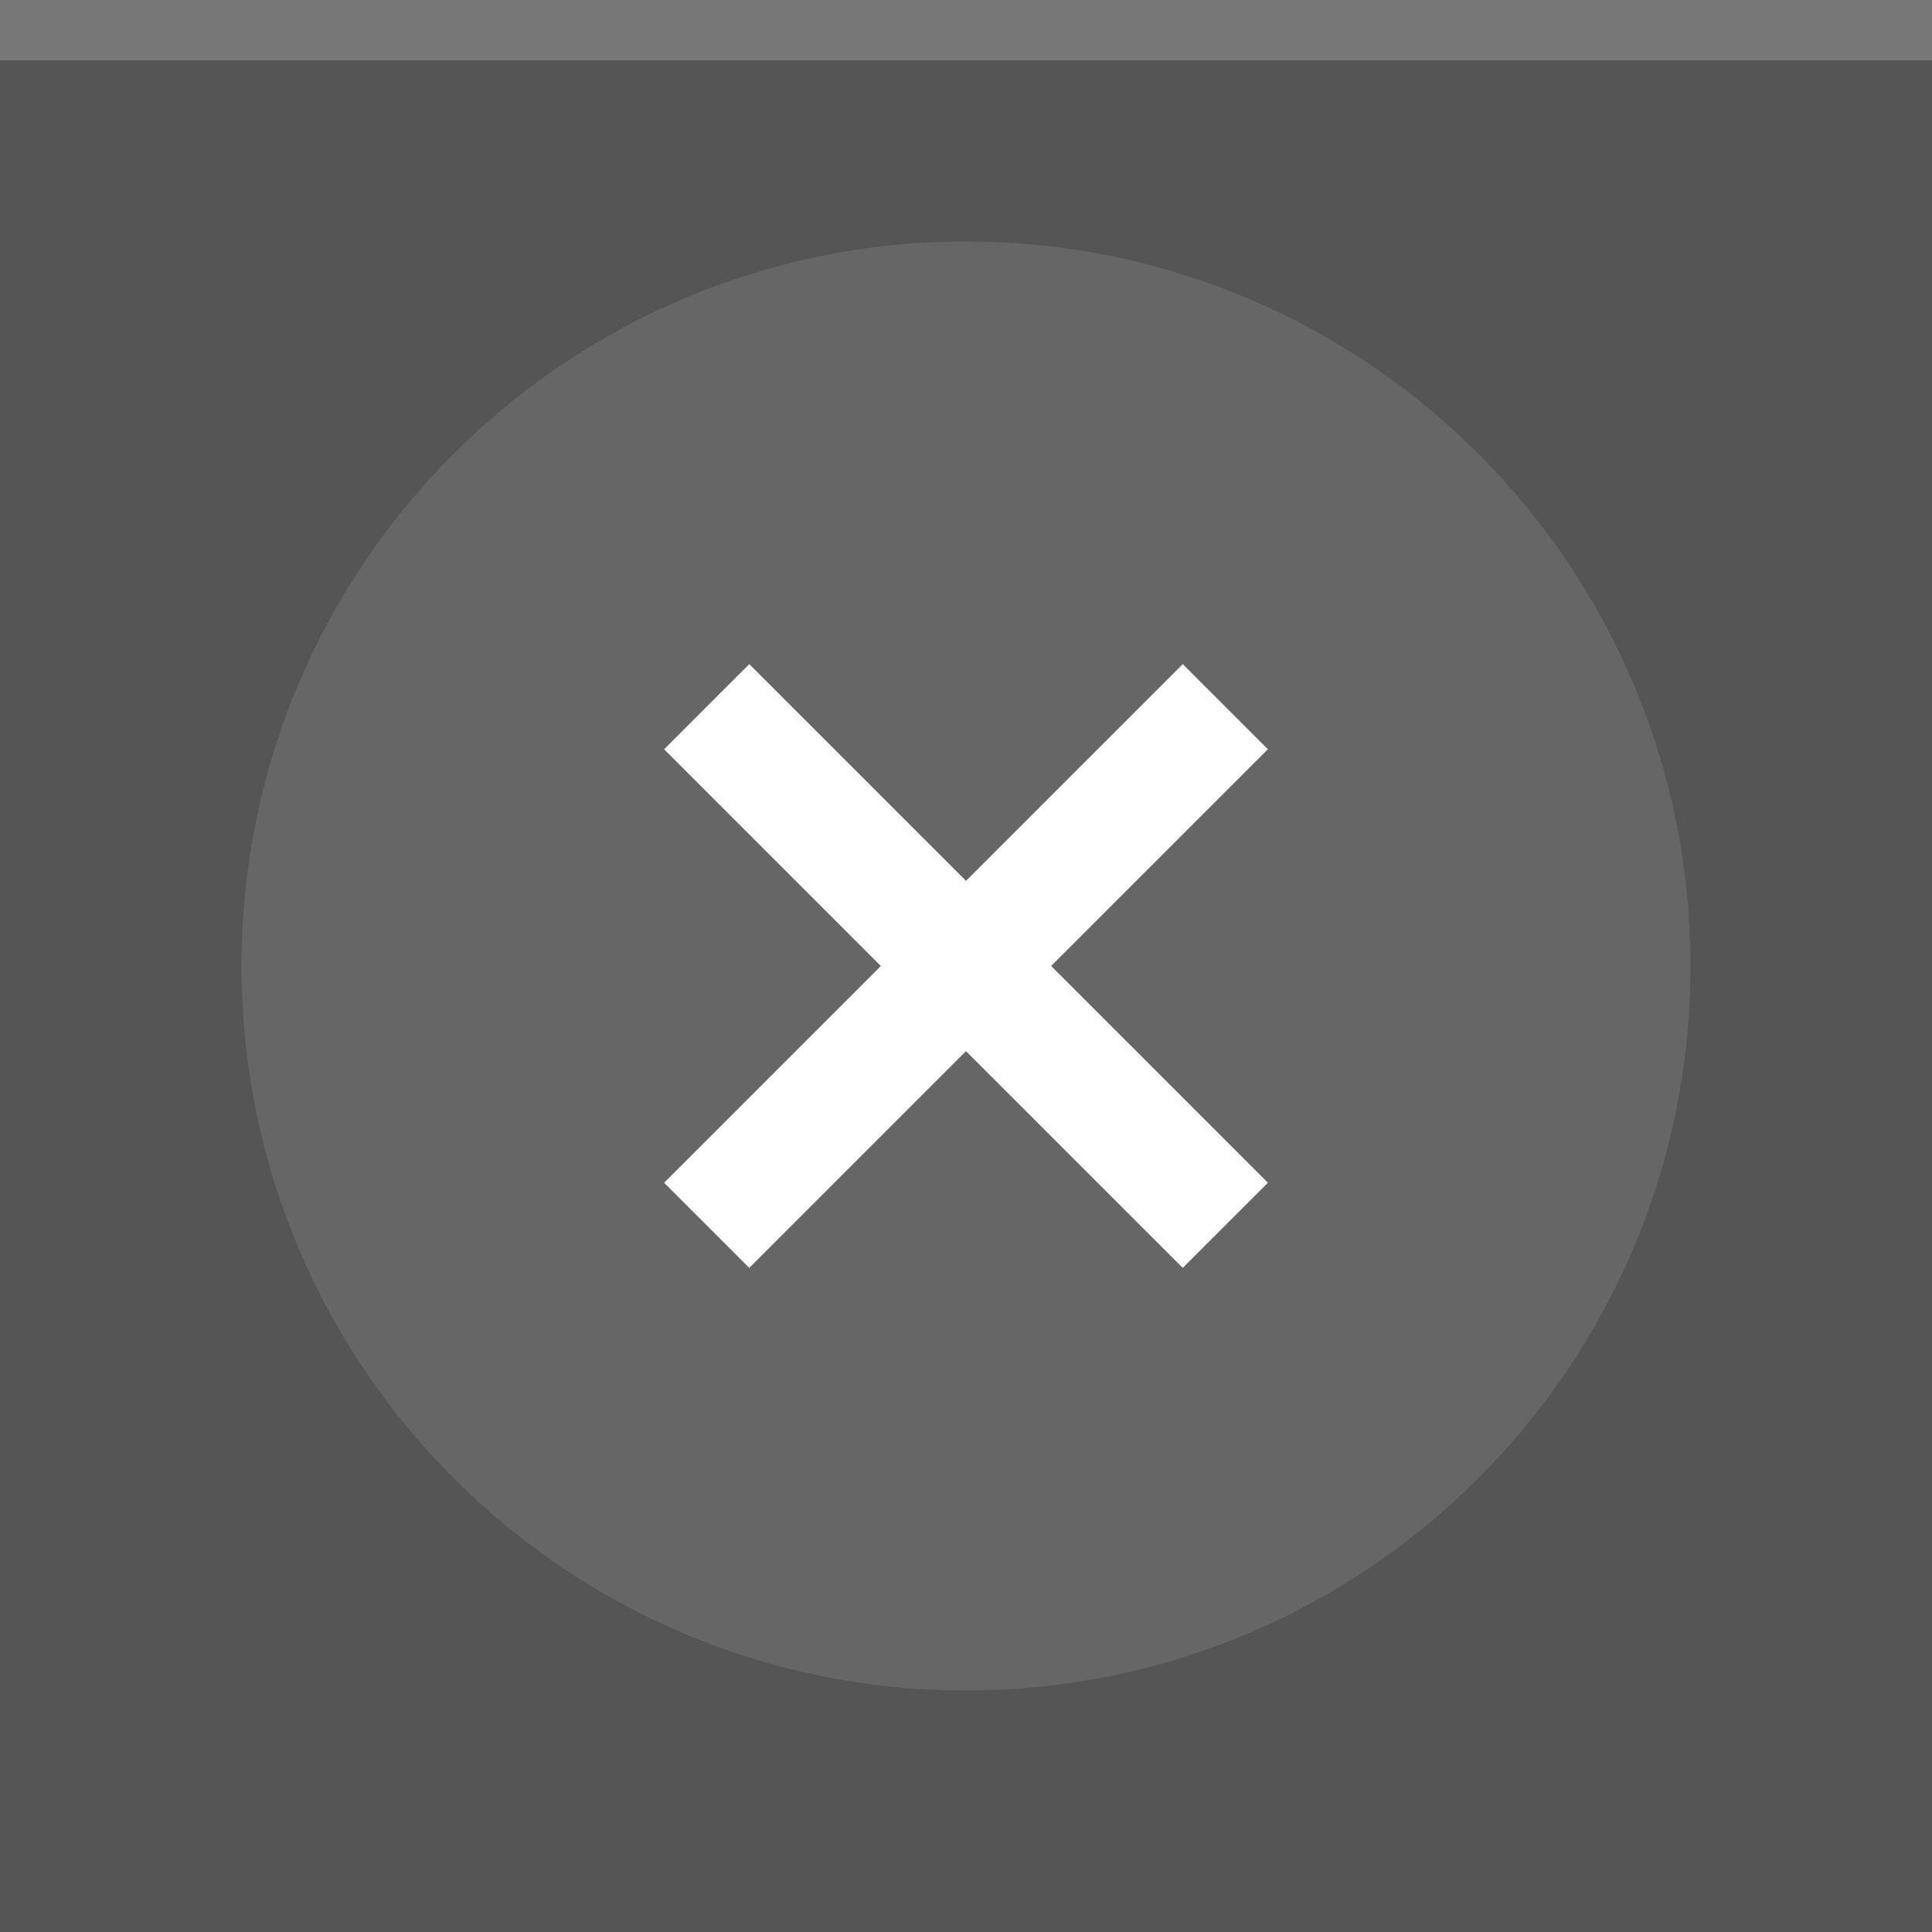
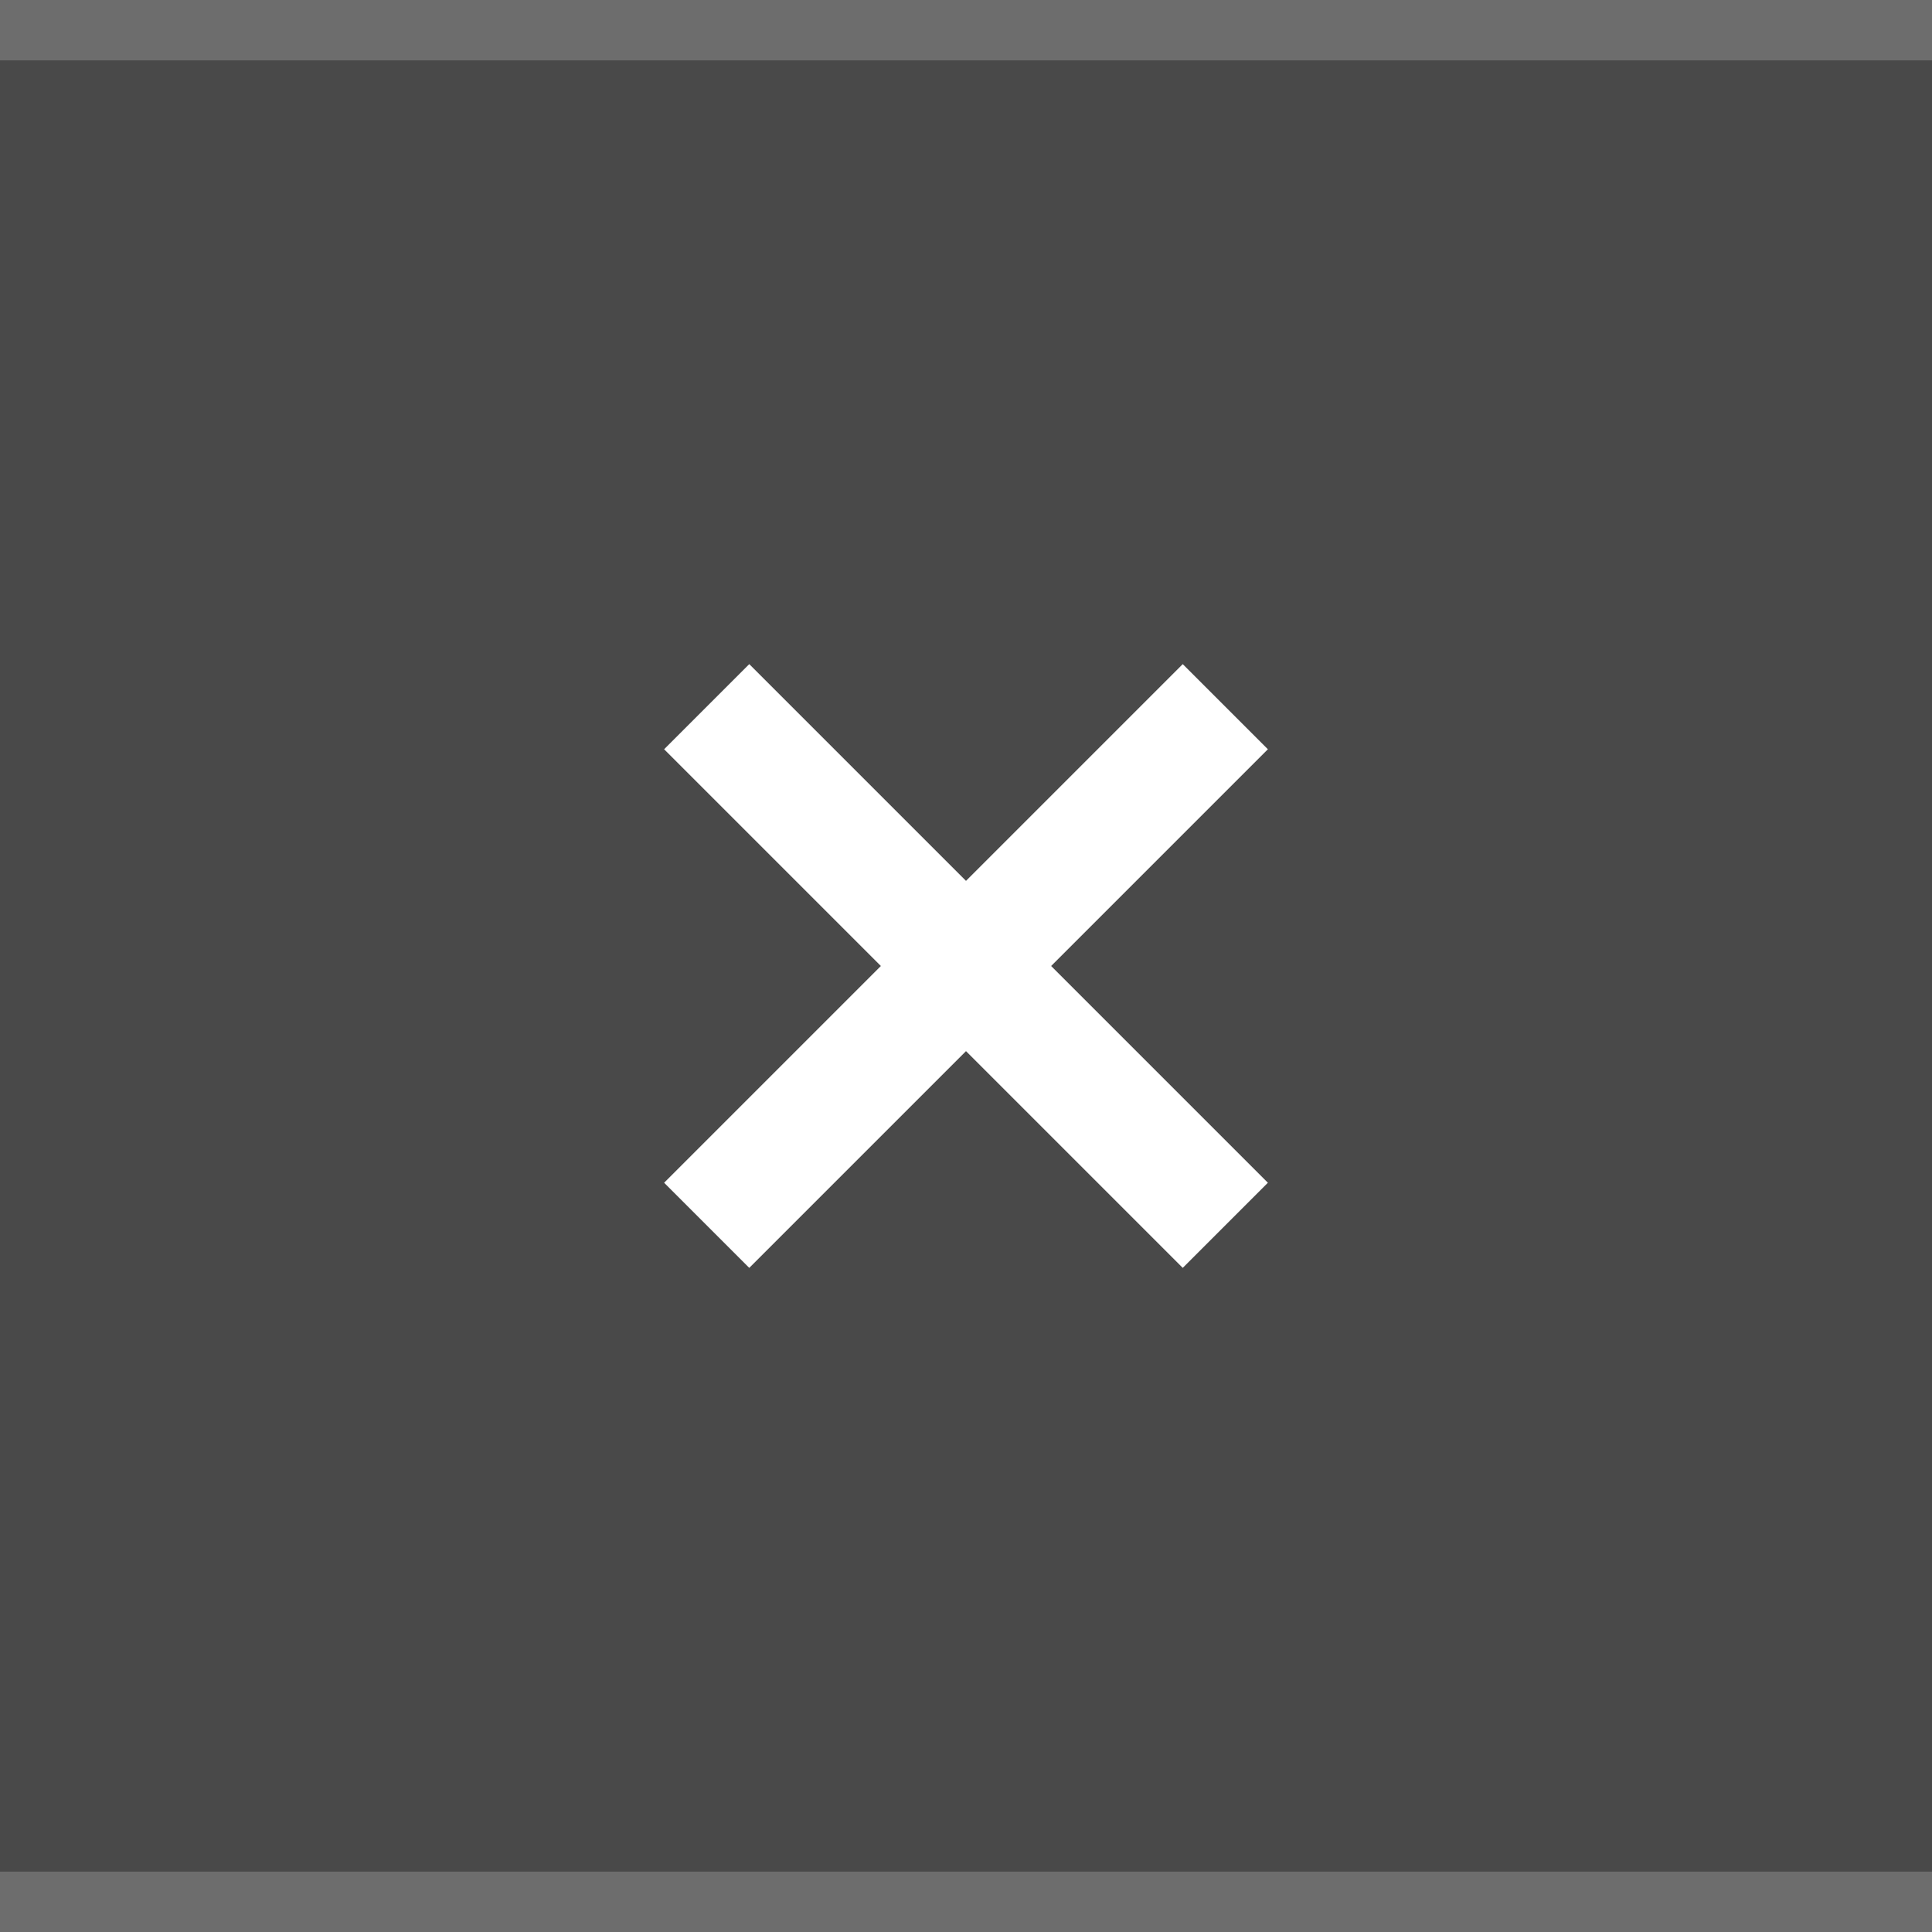
<svg xmlns="http://www.w3.org/2000/svg" id="svg12" version="1.1" viewBox="0 0 32 32" height="32" width="32">
  <defs id="defs16" />
-   <rect style="fill:#555555;fill-opacity:1" id="rect2" fill="#E0E0E0" height="32" width="32" />
-   <rect style="opacity:0.1;fill:#ffffff;fill-opacity:1;stroke-width:0.75" id="rect2-6" fill="#E0E0E0" height="24" width="24" x="4" y="4" rx="12" ry="12" />
+   <rect style="fill:#494949;fill-opacity:1" id="rect2" fill="#E0E0E0" height="32" width="32" />
  <g style="opacity:1;fill:#ffffff;fill-opacity:1" id="g10" opacity="0.6" fill="#000000">
    <circle id="circle6" opacity="0" r="12" cy="16" cx="16" style="fill:#ffffff;fill-opacity:1" />
    <path id="path8" d="M21 12.41L19.59 11 16 14.59 12.41 11 11 12.41 14.59 16 11 19.59 12.41 21 16 17.41 19.59 21 21 19.59 17.41 16z" style="fill:#ffffff;fill-opacity:1" />
  </g>
  <rect width="32" height="1" fill="#FFFFFF" fill-opacity="0.4" id="rect166" style="opacity:0.2;fill:#ffffff;fill-opacity:1" x="0" y="0" />
+   <rect width="32" height="1" fill="#FFFFFF" fill-opacity="0.4" id="rect166-0" style="opacity:0.2;fill:#ffffff;fill-opacity:1" x="0" y="31" />
</svg>
